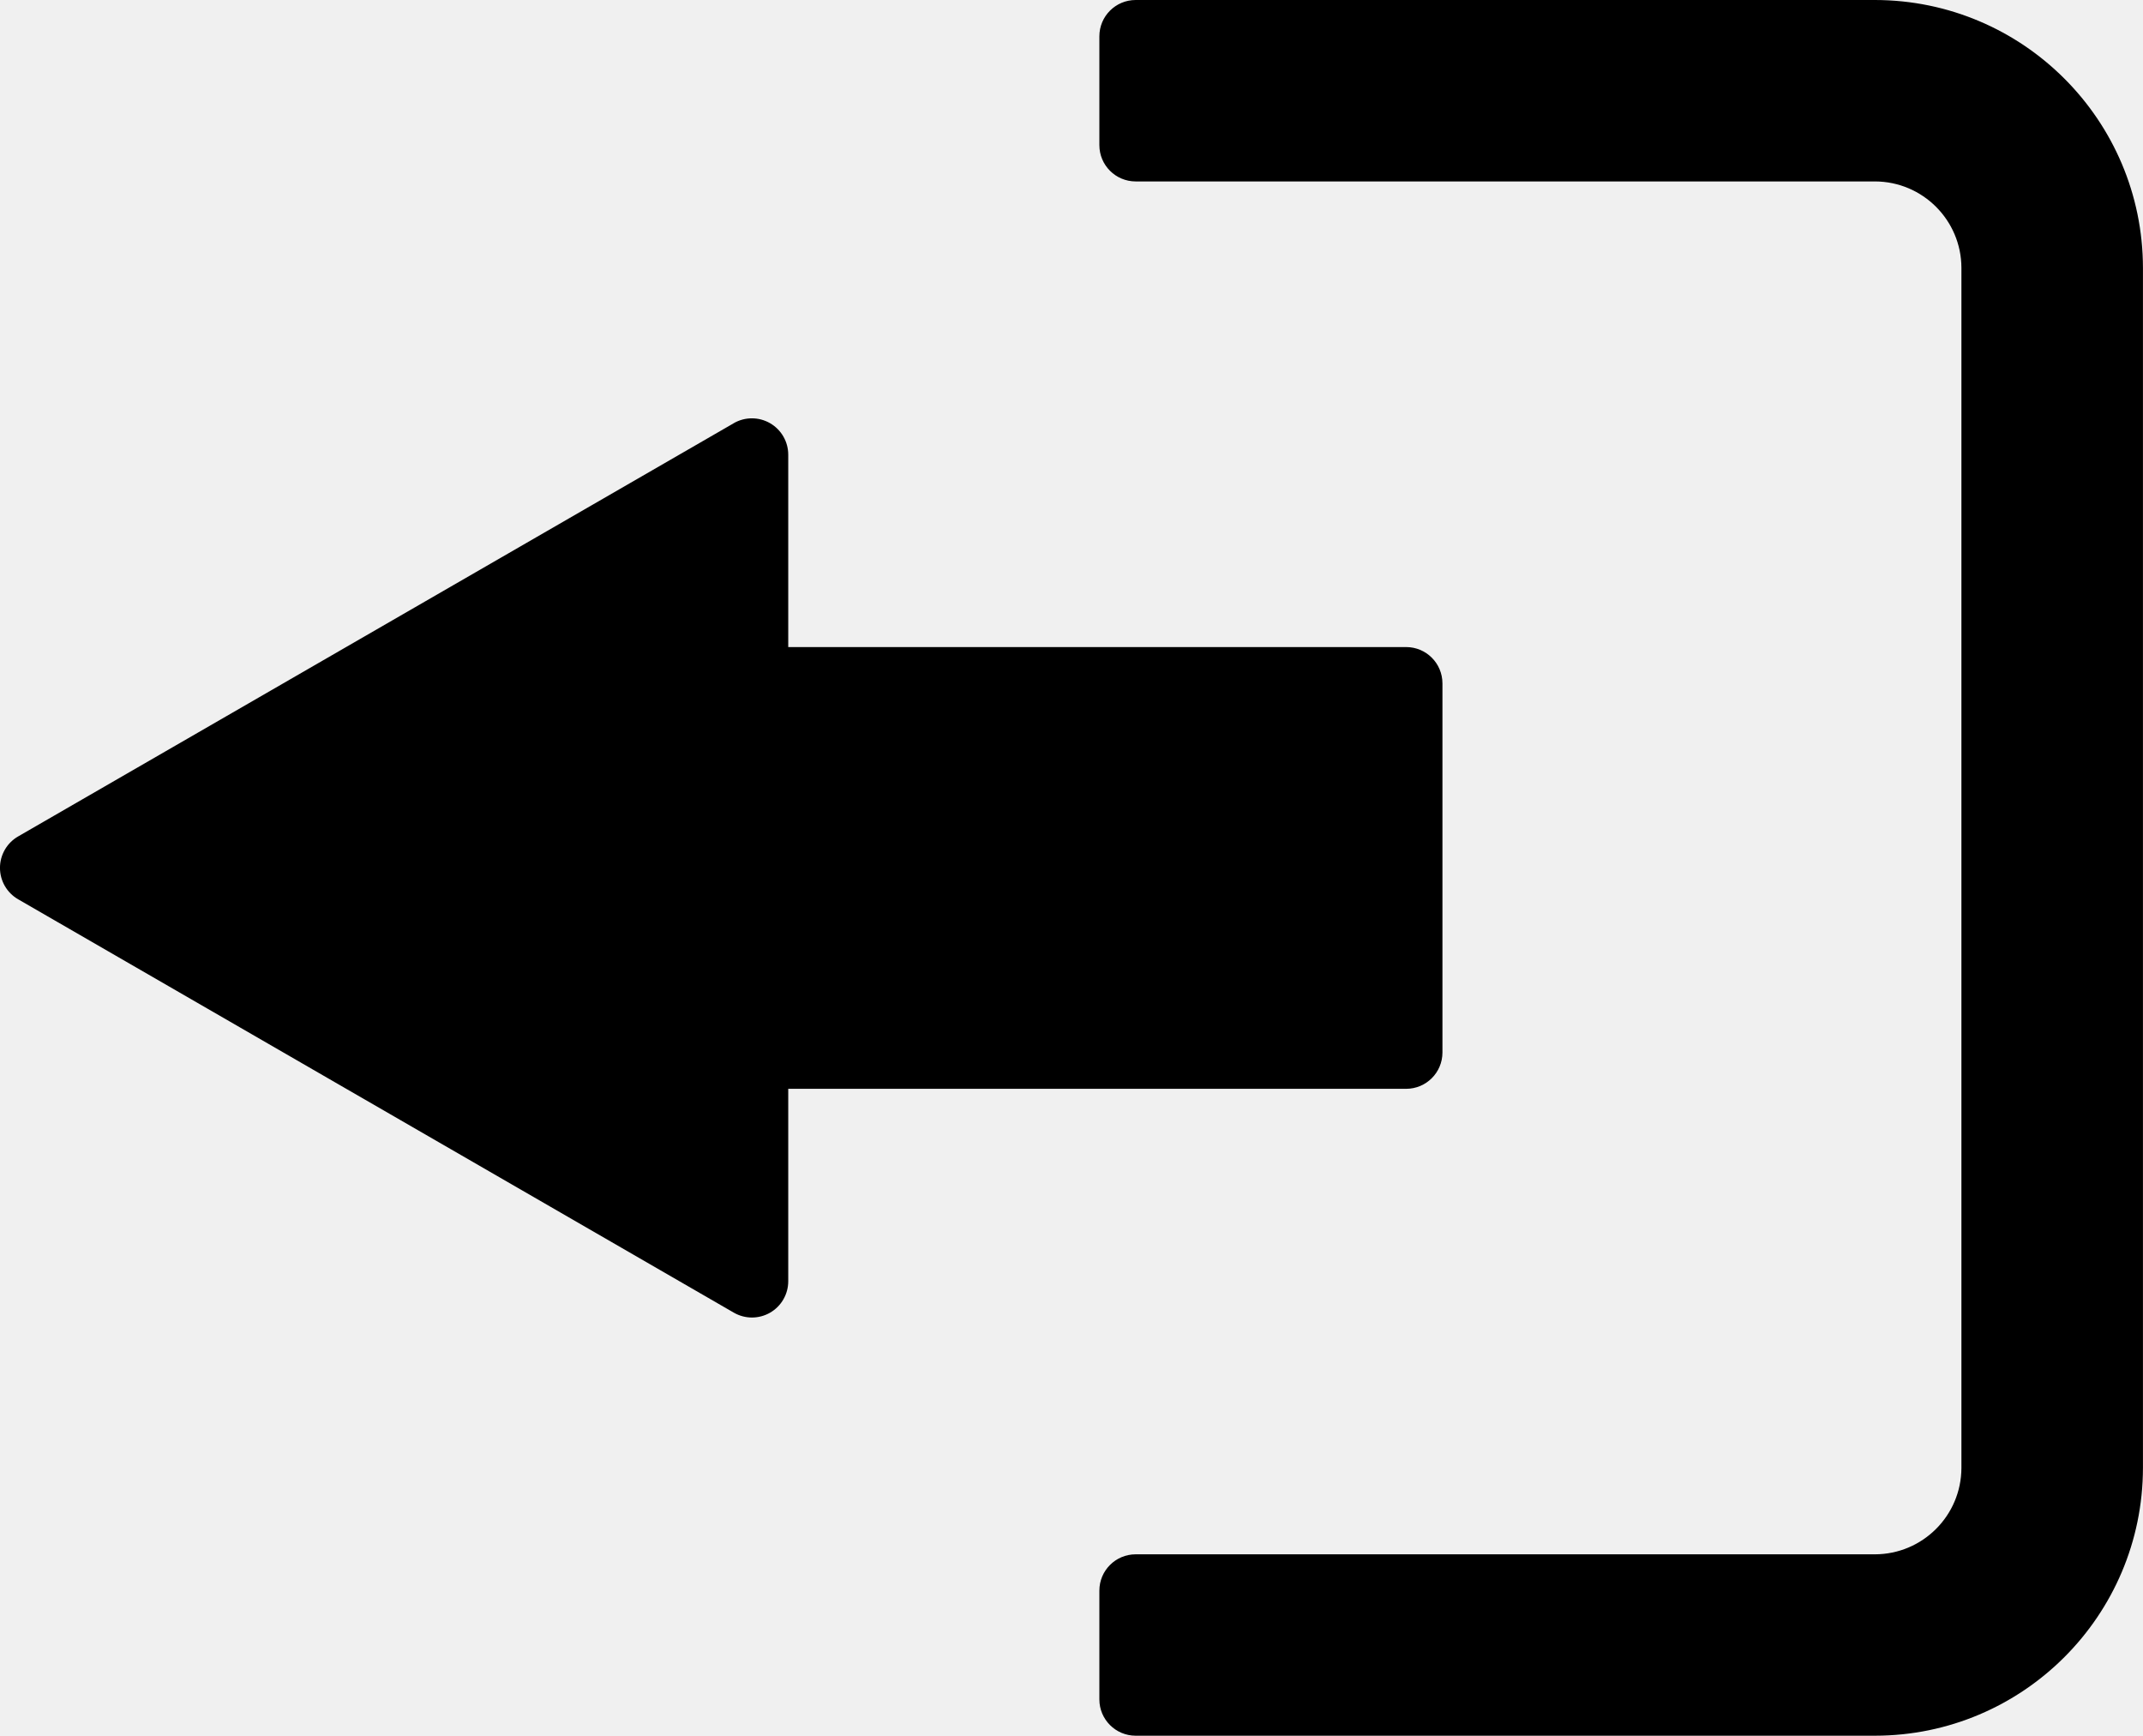
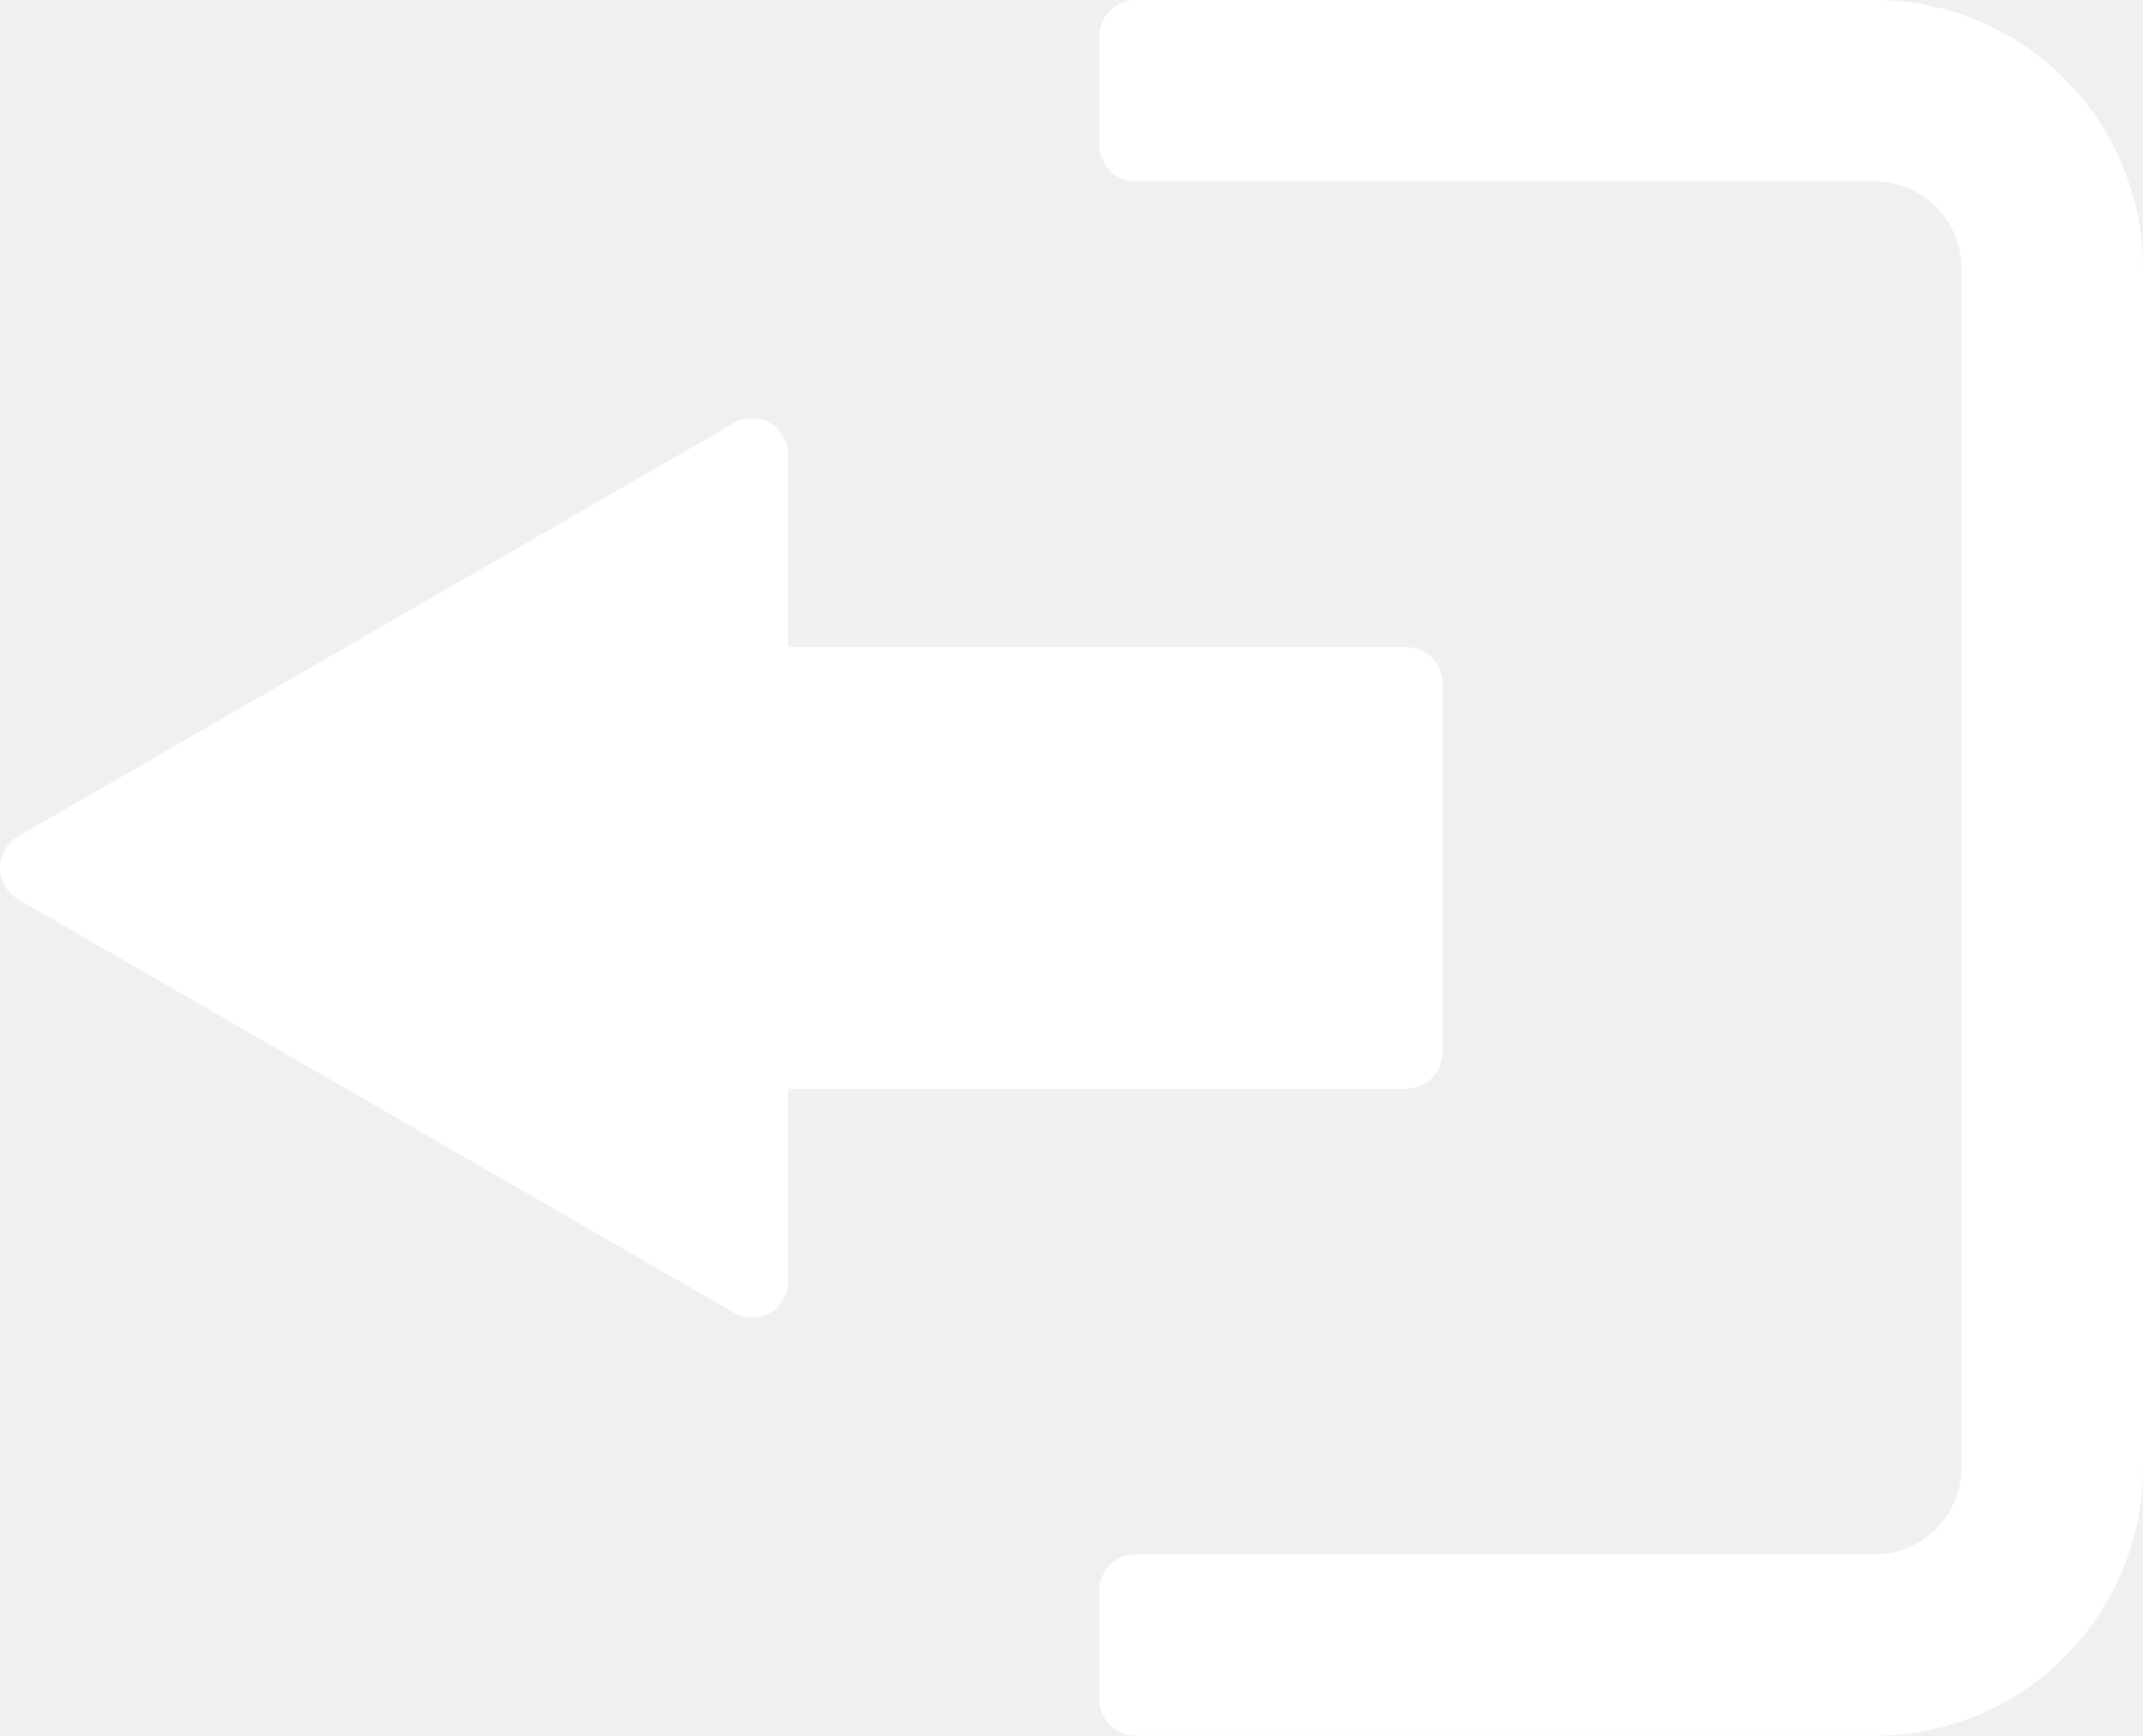
- <svg xmlns="http://www.w3.org/2000/svg" width="52.058" height="42.164" viewBox="0 0 52.058 42.164">
+ <svg xmlns="http://www.w3.org/2000/svg" fill="#ffffff" width="52.058" height="42.164" viewBox="0 0 52.058 42.164">
  <g transform="translate(-329.684 -496.751)">
    <path d="M17.333,44.779,34.719,34.741a.881.881,0,0,0,0-1.526L17.333,23.174a.881.881,0,0,0-1.322.763v4.674H1a.882.882,0,0,0-.881.881V38.46A.882.882,0,0,0,1,39.341H16.011v4.674a.883.883,0,0,0,1.322.765Z" transform="translate(364.843 551.809) rotate(180)" />
    <path d="M56.867,0H38.907a.882.882,0,0,0-.881.881V3.526a.882.882,0,0,0,.881.881h17.96a2.105,2.105,0,0,1,2.1,2.1V35.654a2.105,2.105,0,0,1-2.1,2.1H38.907a.882.882,0,0,0-.881.881v2.644a.882.882,0,0,0,.881.881h17.96a6.517,6.517,0,0,0,6.51-6.51V6.511A6.518,6.518,0,0,0,56.867,0Z" transform="translate(318.364 496.751)" />
  </g>
</svg>
